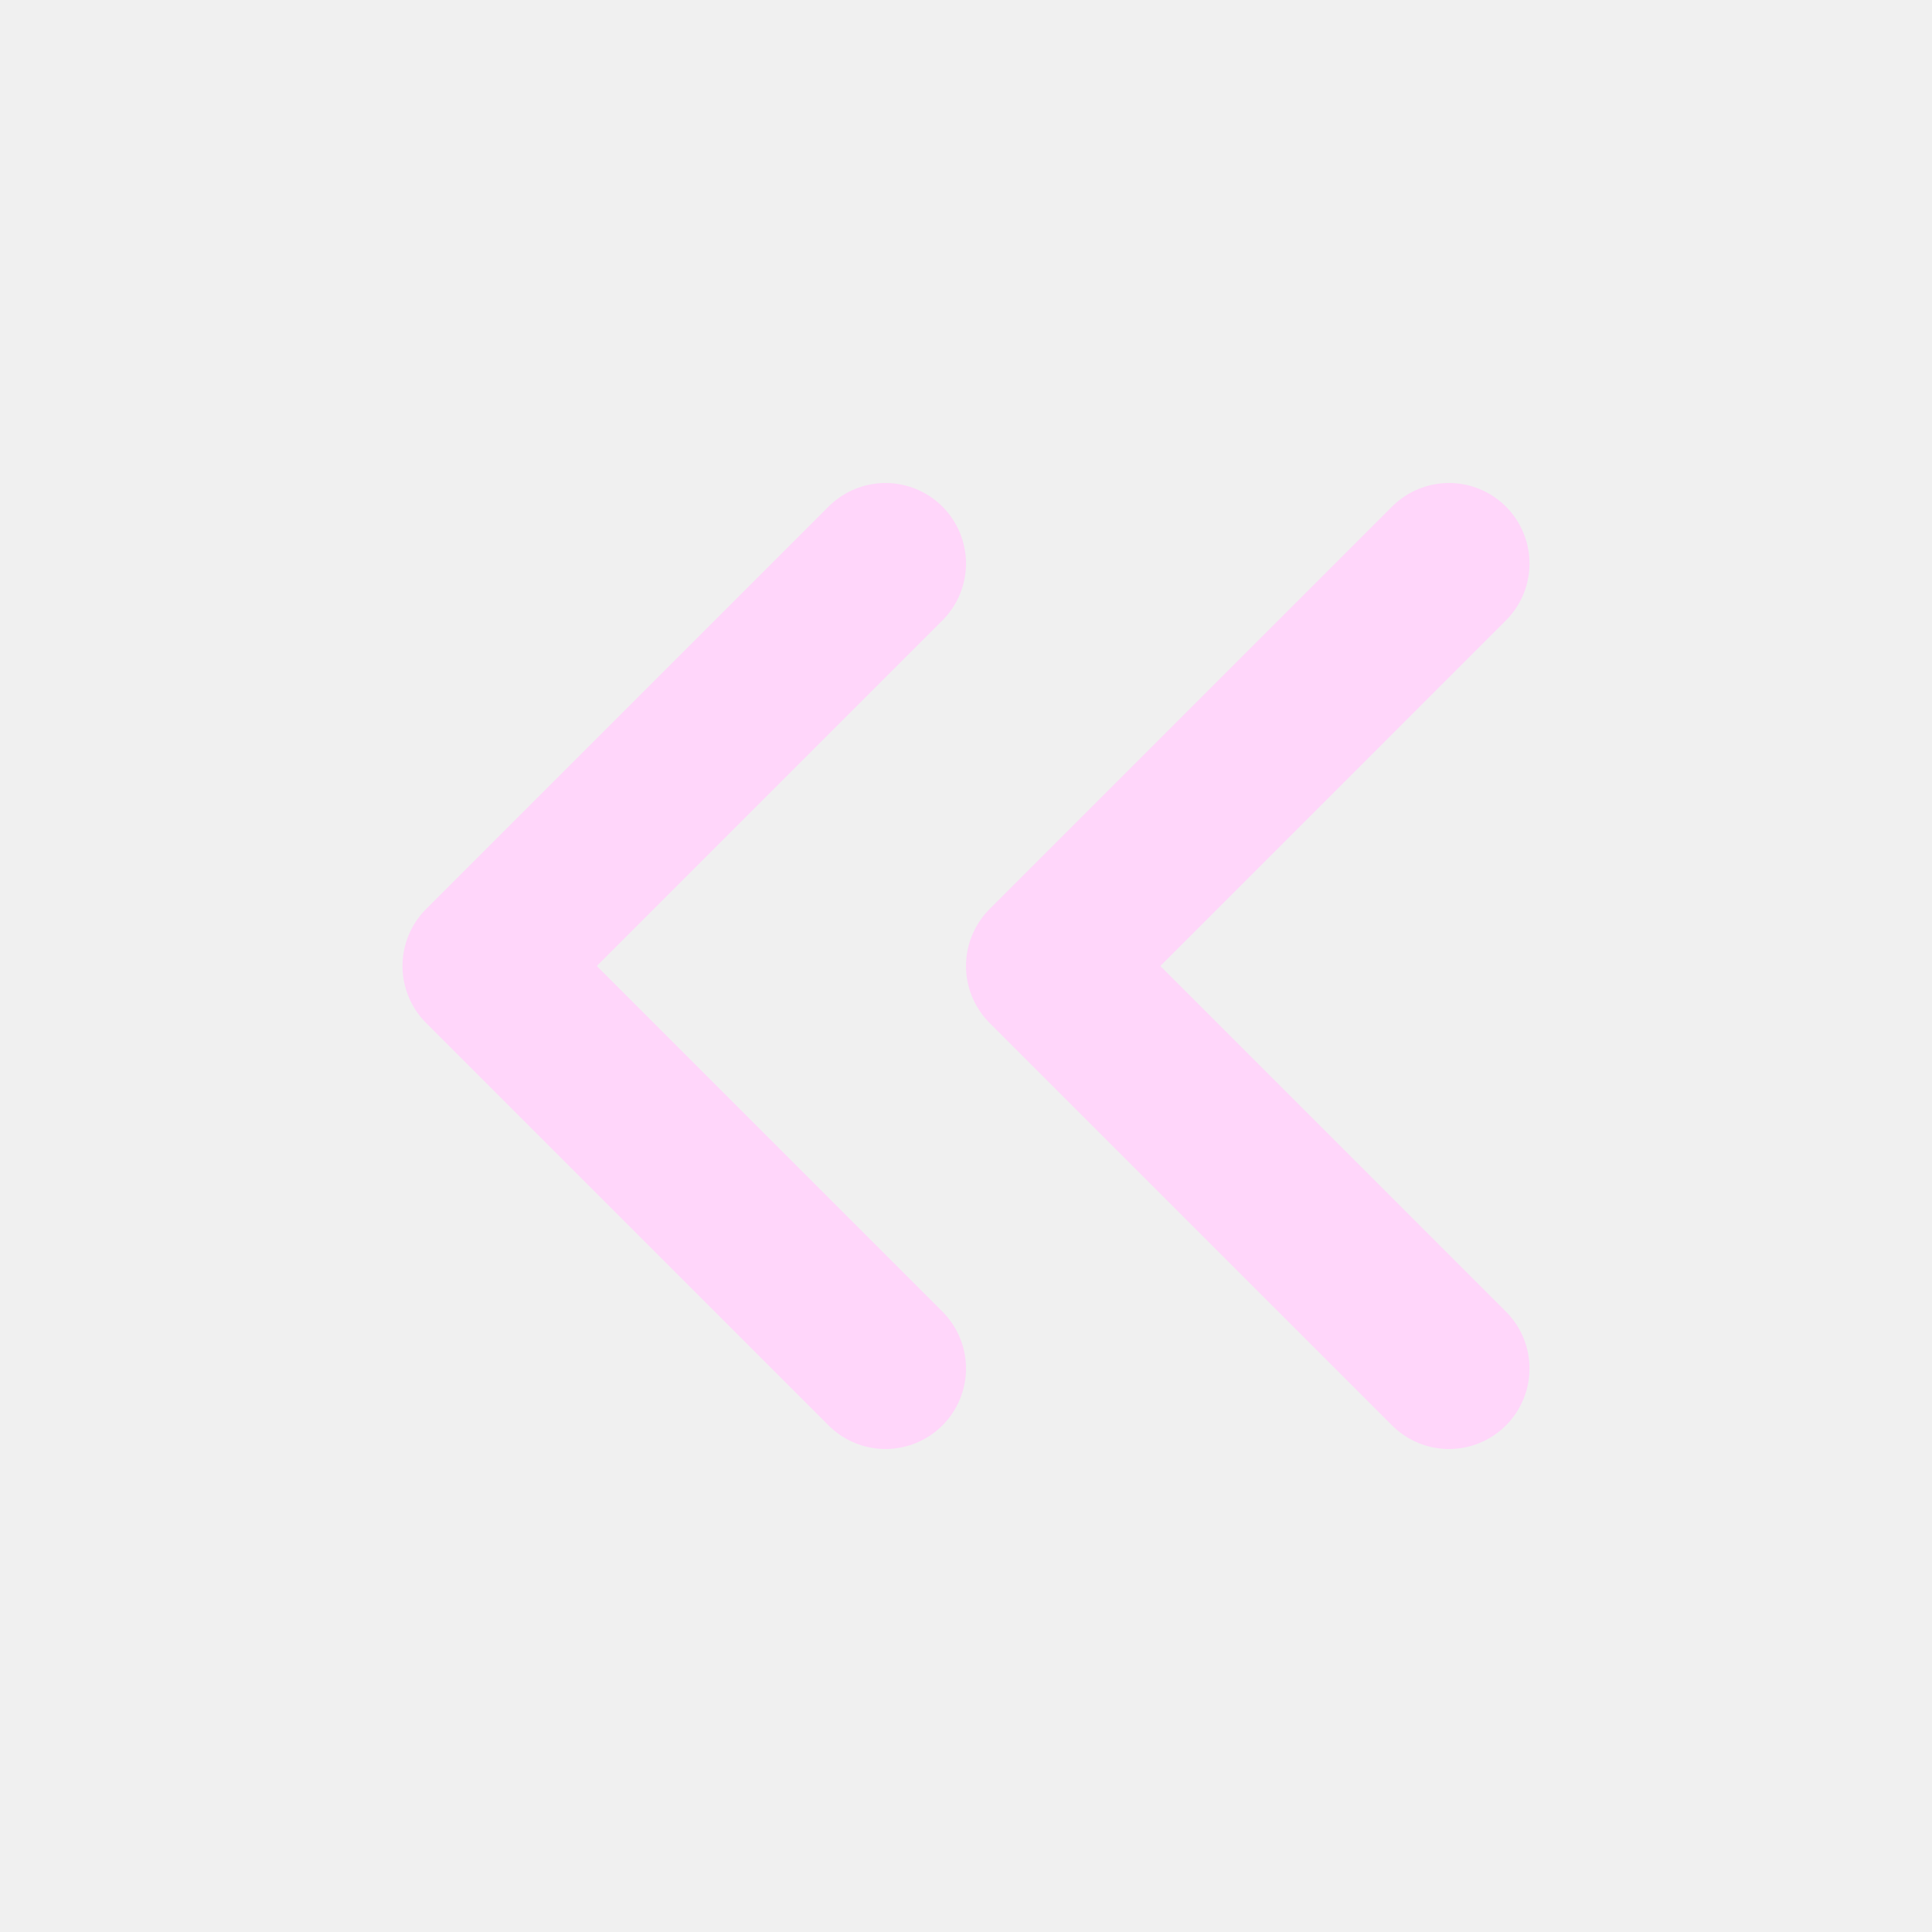
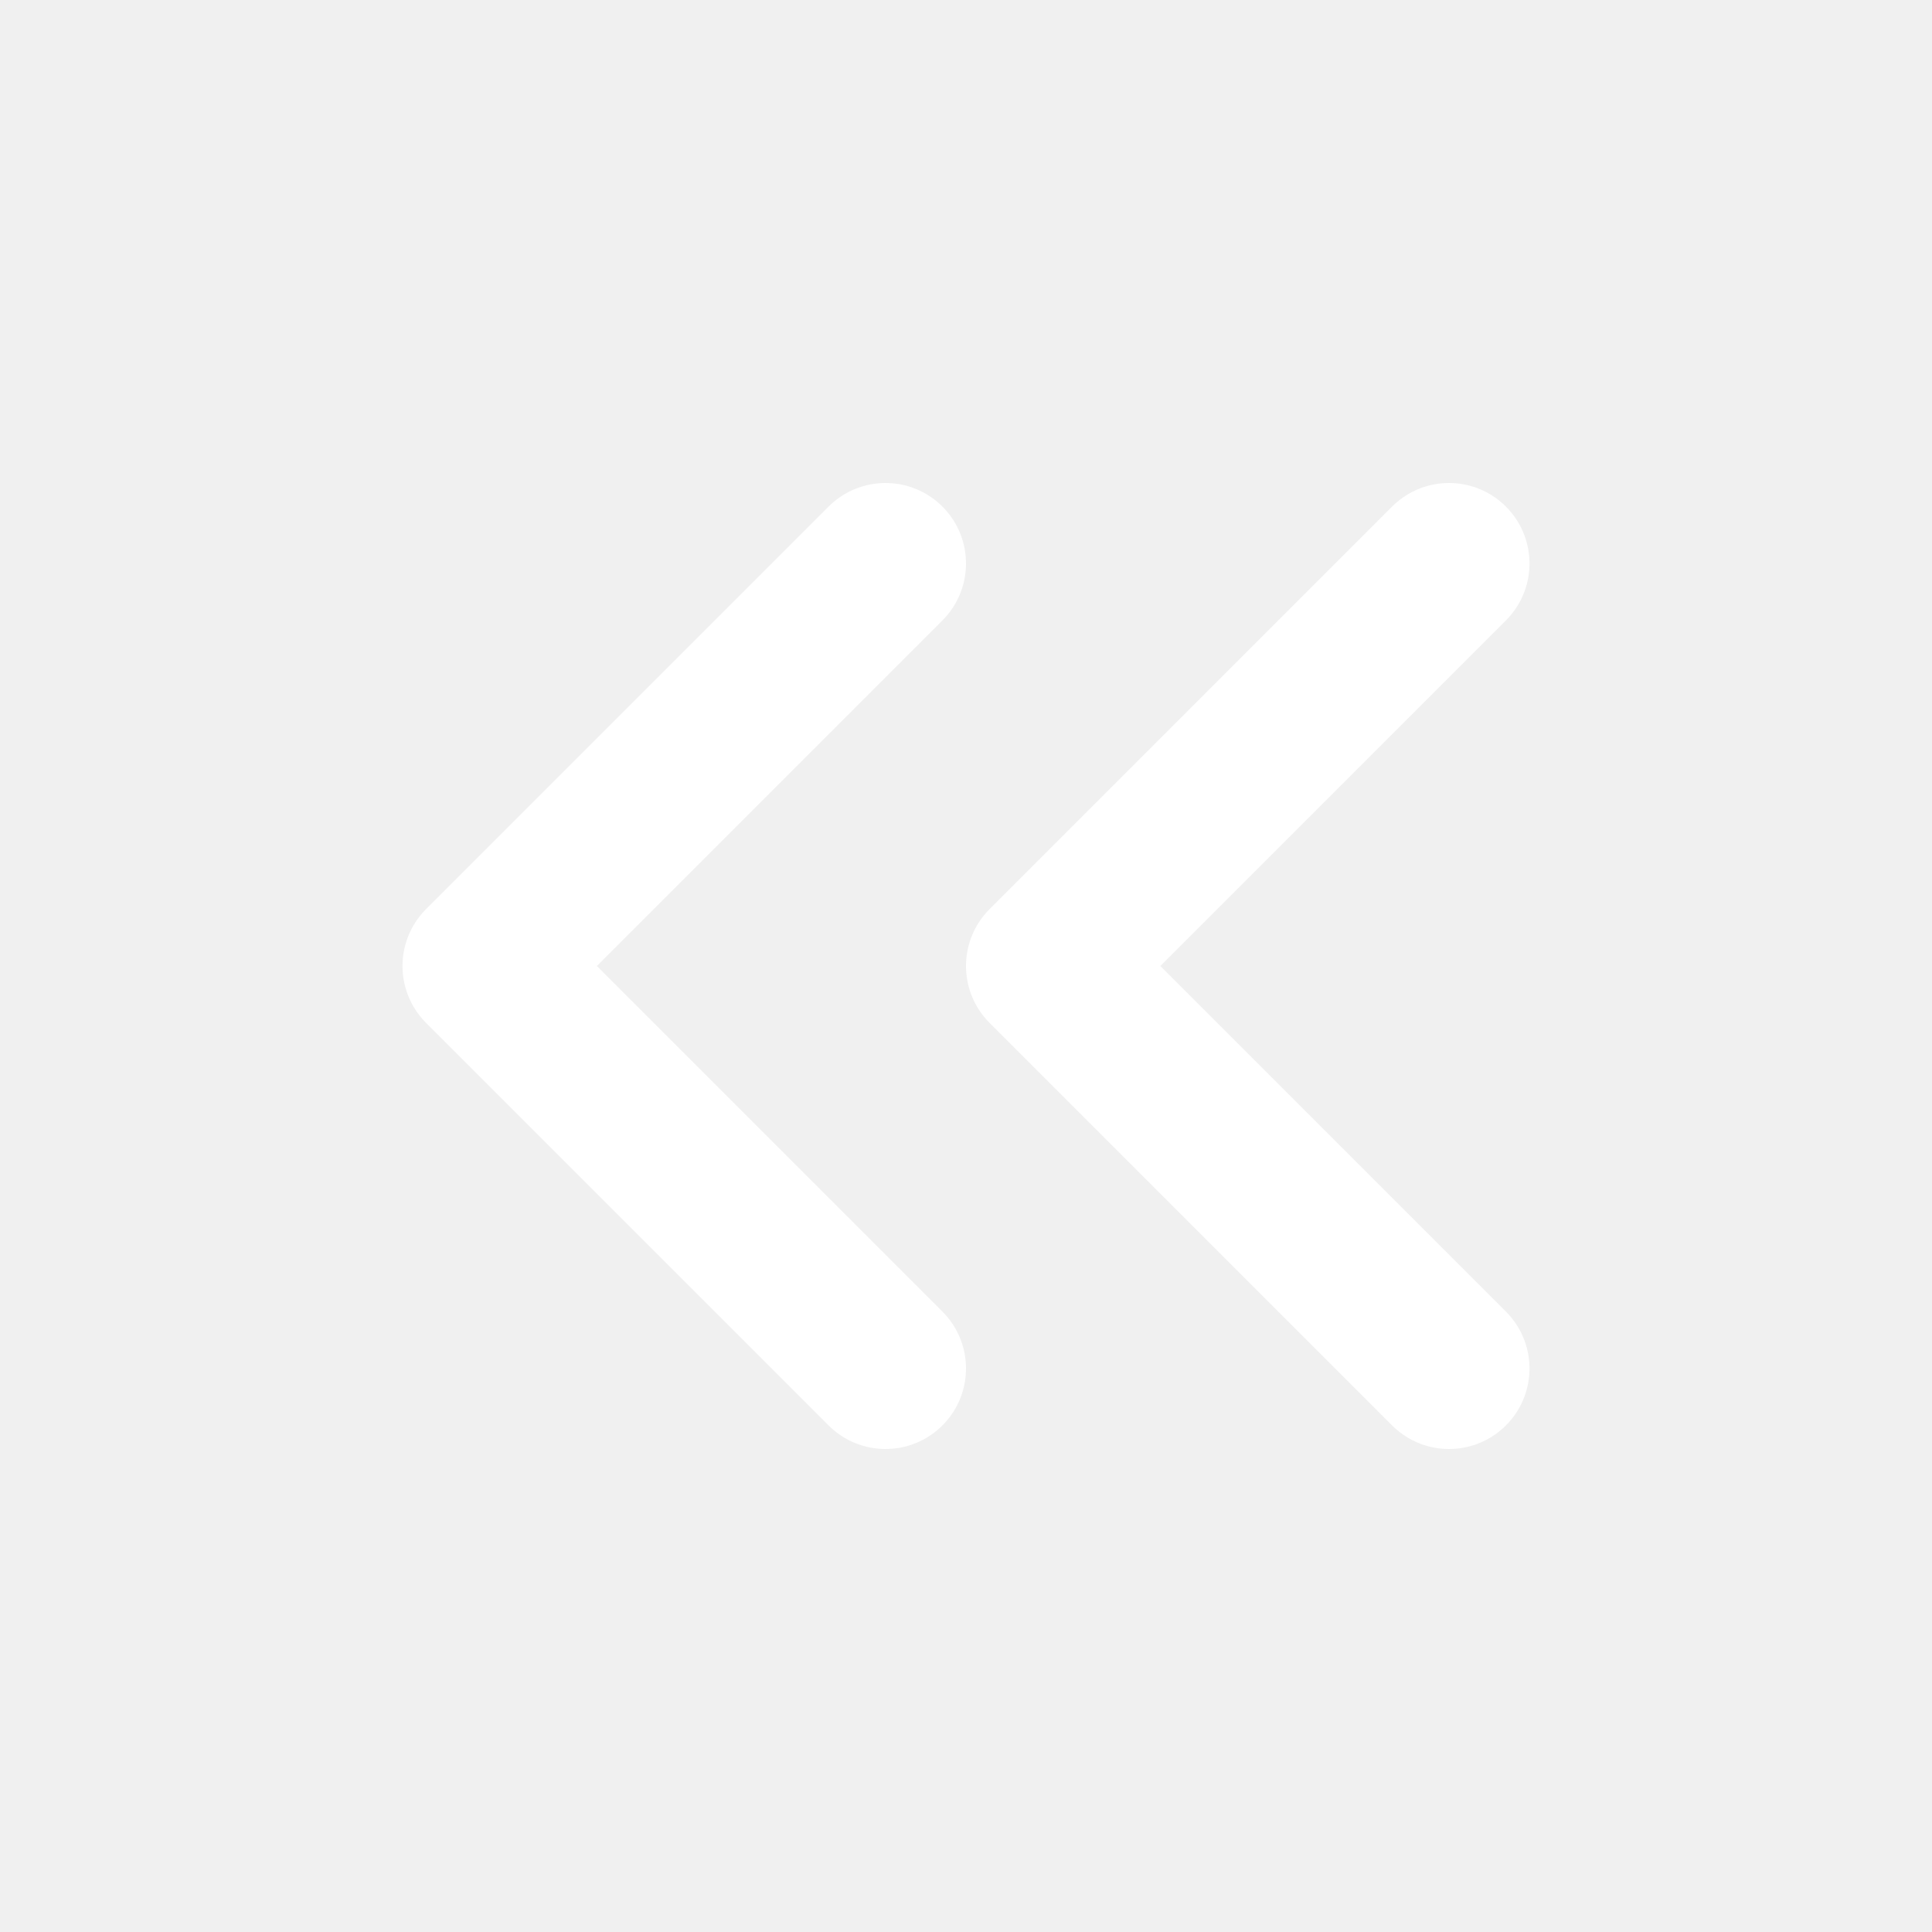
- <svg xmlns="http://www.w3.org/2000/svg" width="28" height="28" viewBox="0 0 24 24" fill="none" stroke="#ffd6fa" stroke-width="2" stroke-linecap="round" stroke-linejoin="round" class="feather feather-chevrons-left">
+ <svg xmlns="http://www.w3.org/2000/svg" width="24" height="24" viewBox="0 0 24 24" fill="none" stroke="#FFFFFF" stroke-width="2" stroke-linecap="round" stroke-linejoin="round" class="feather feather-chevrons-left">
  <polyline points="11 17 6 12 11 7" />
  <polyline points="18 17 13 12 18 7" />
</svg>
